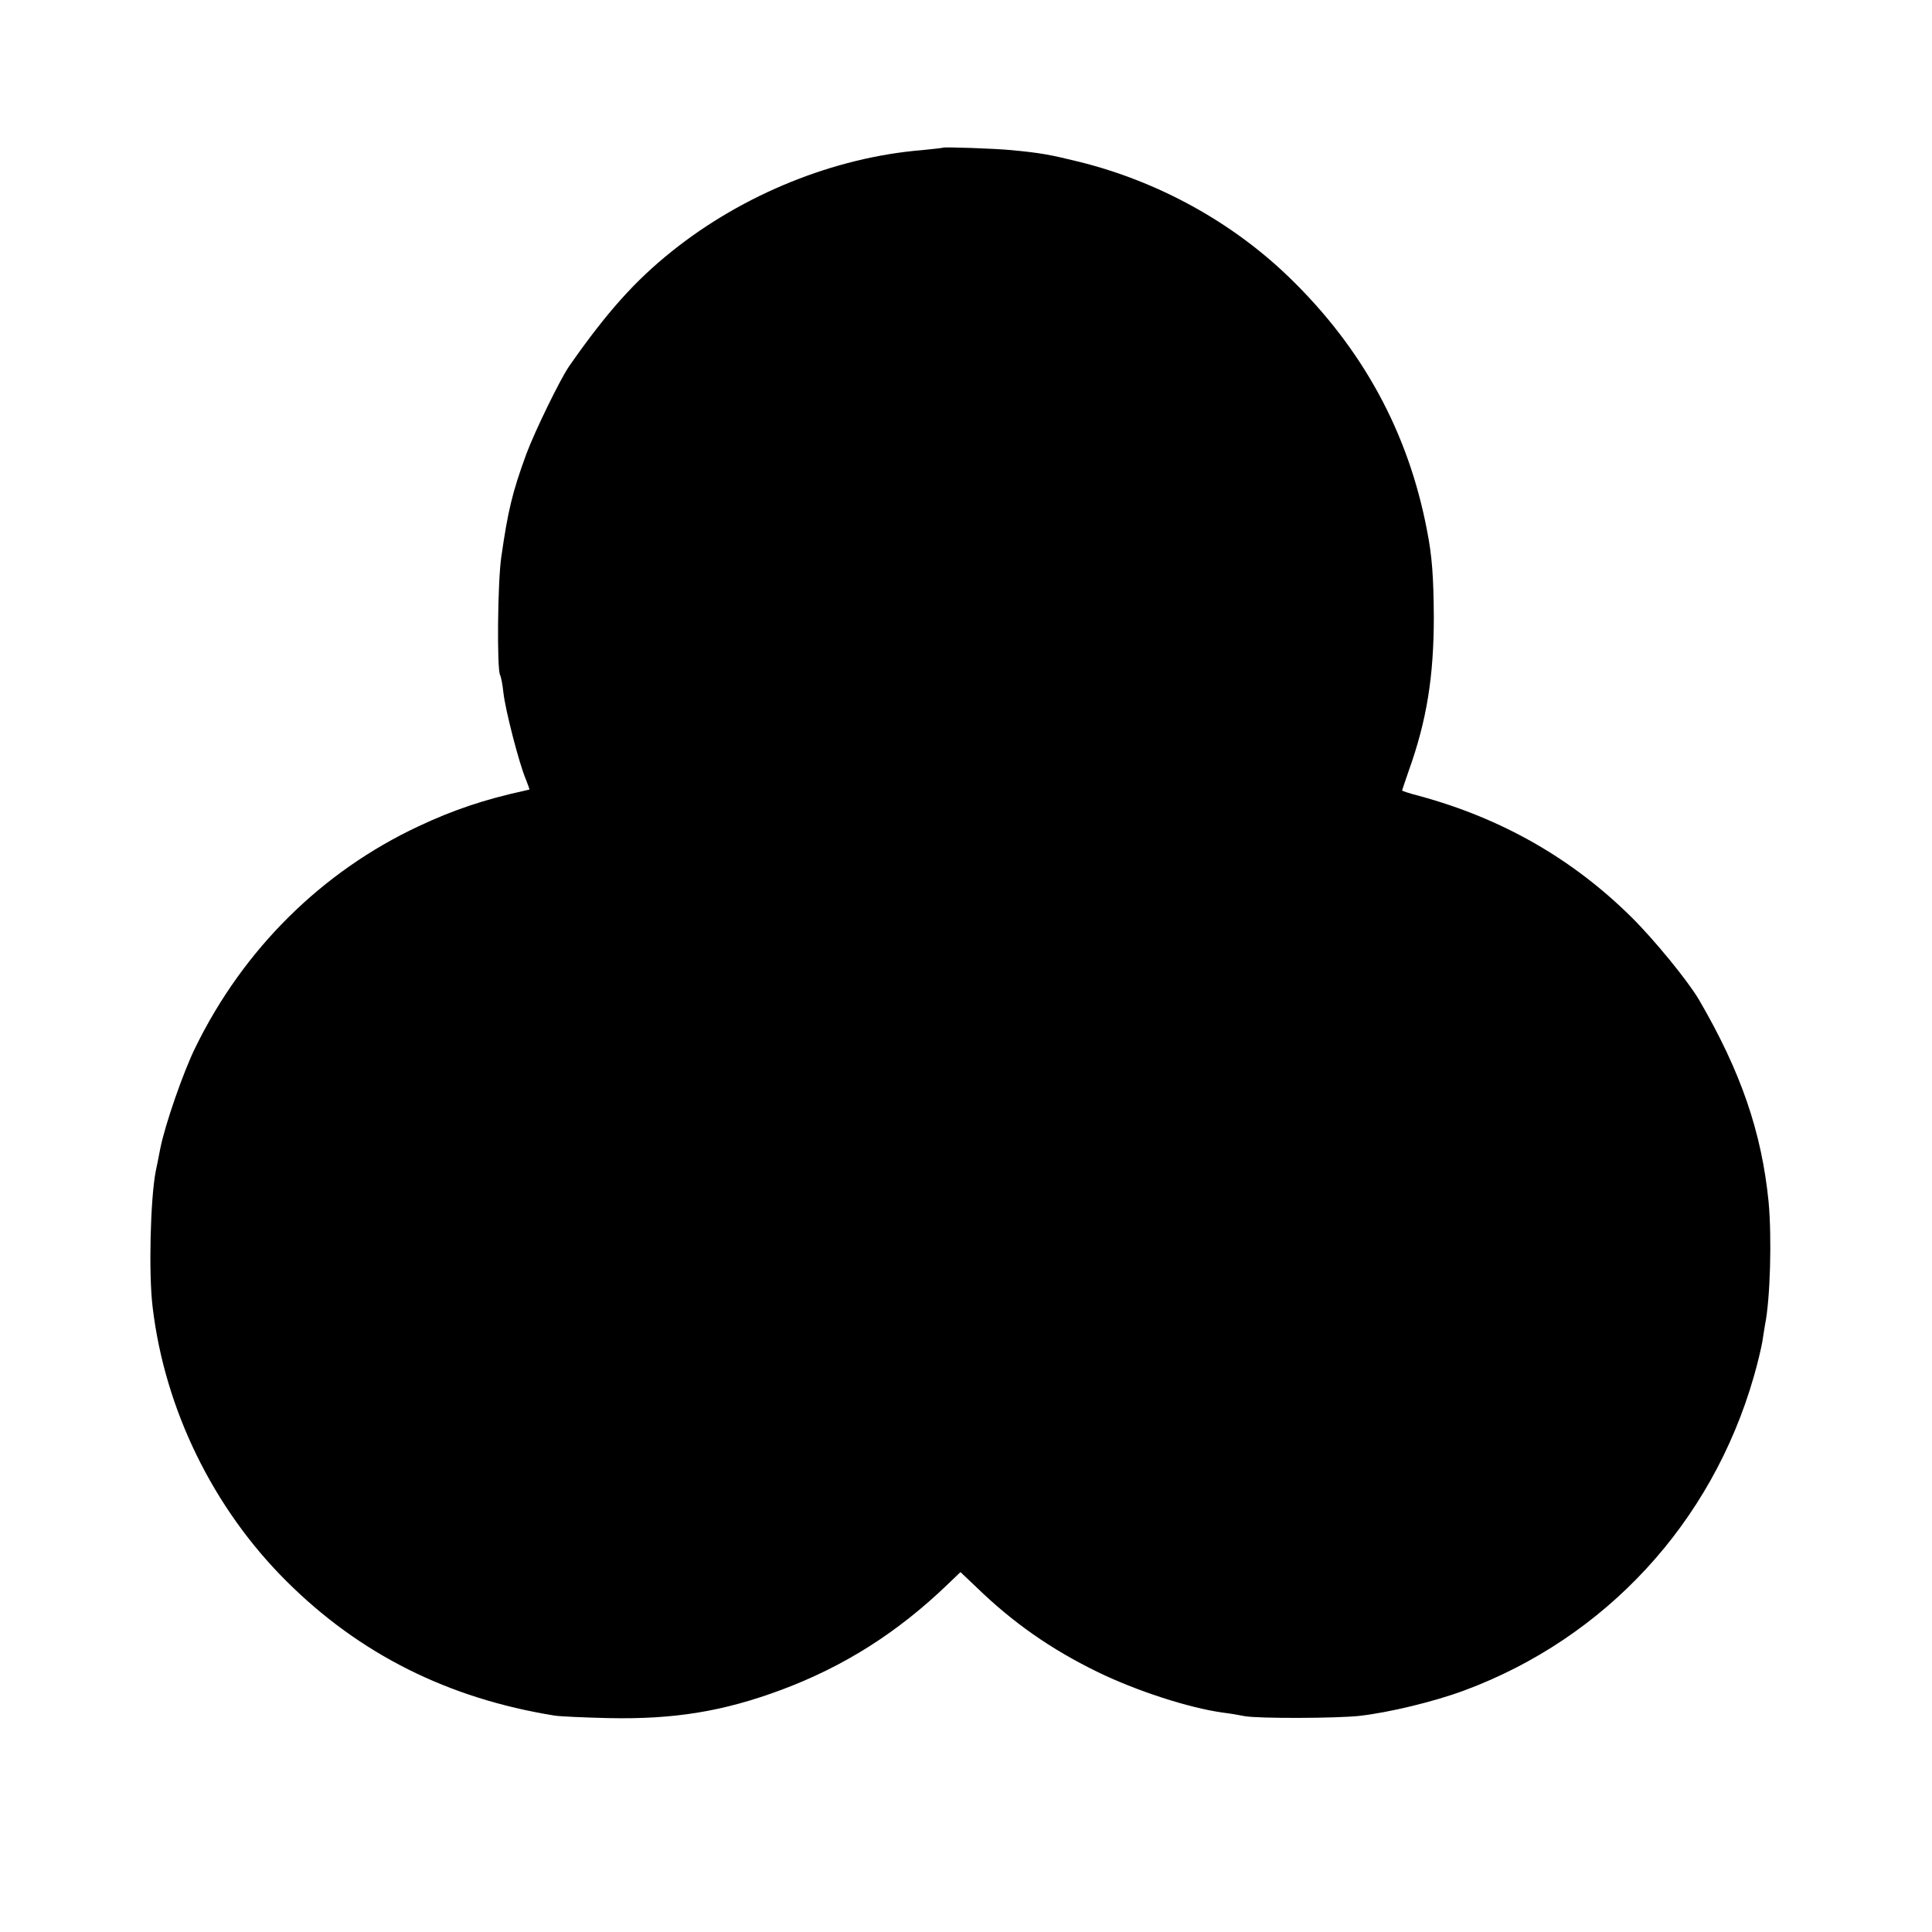
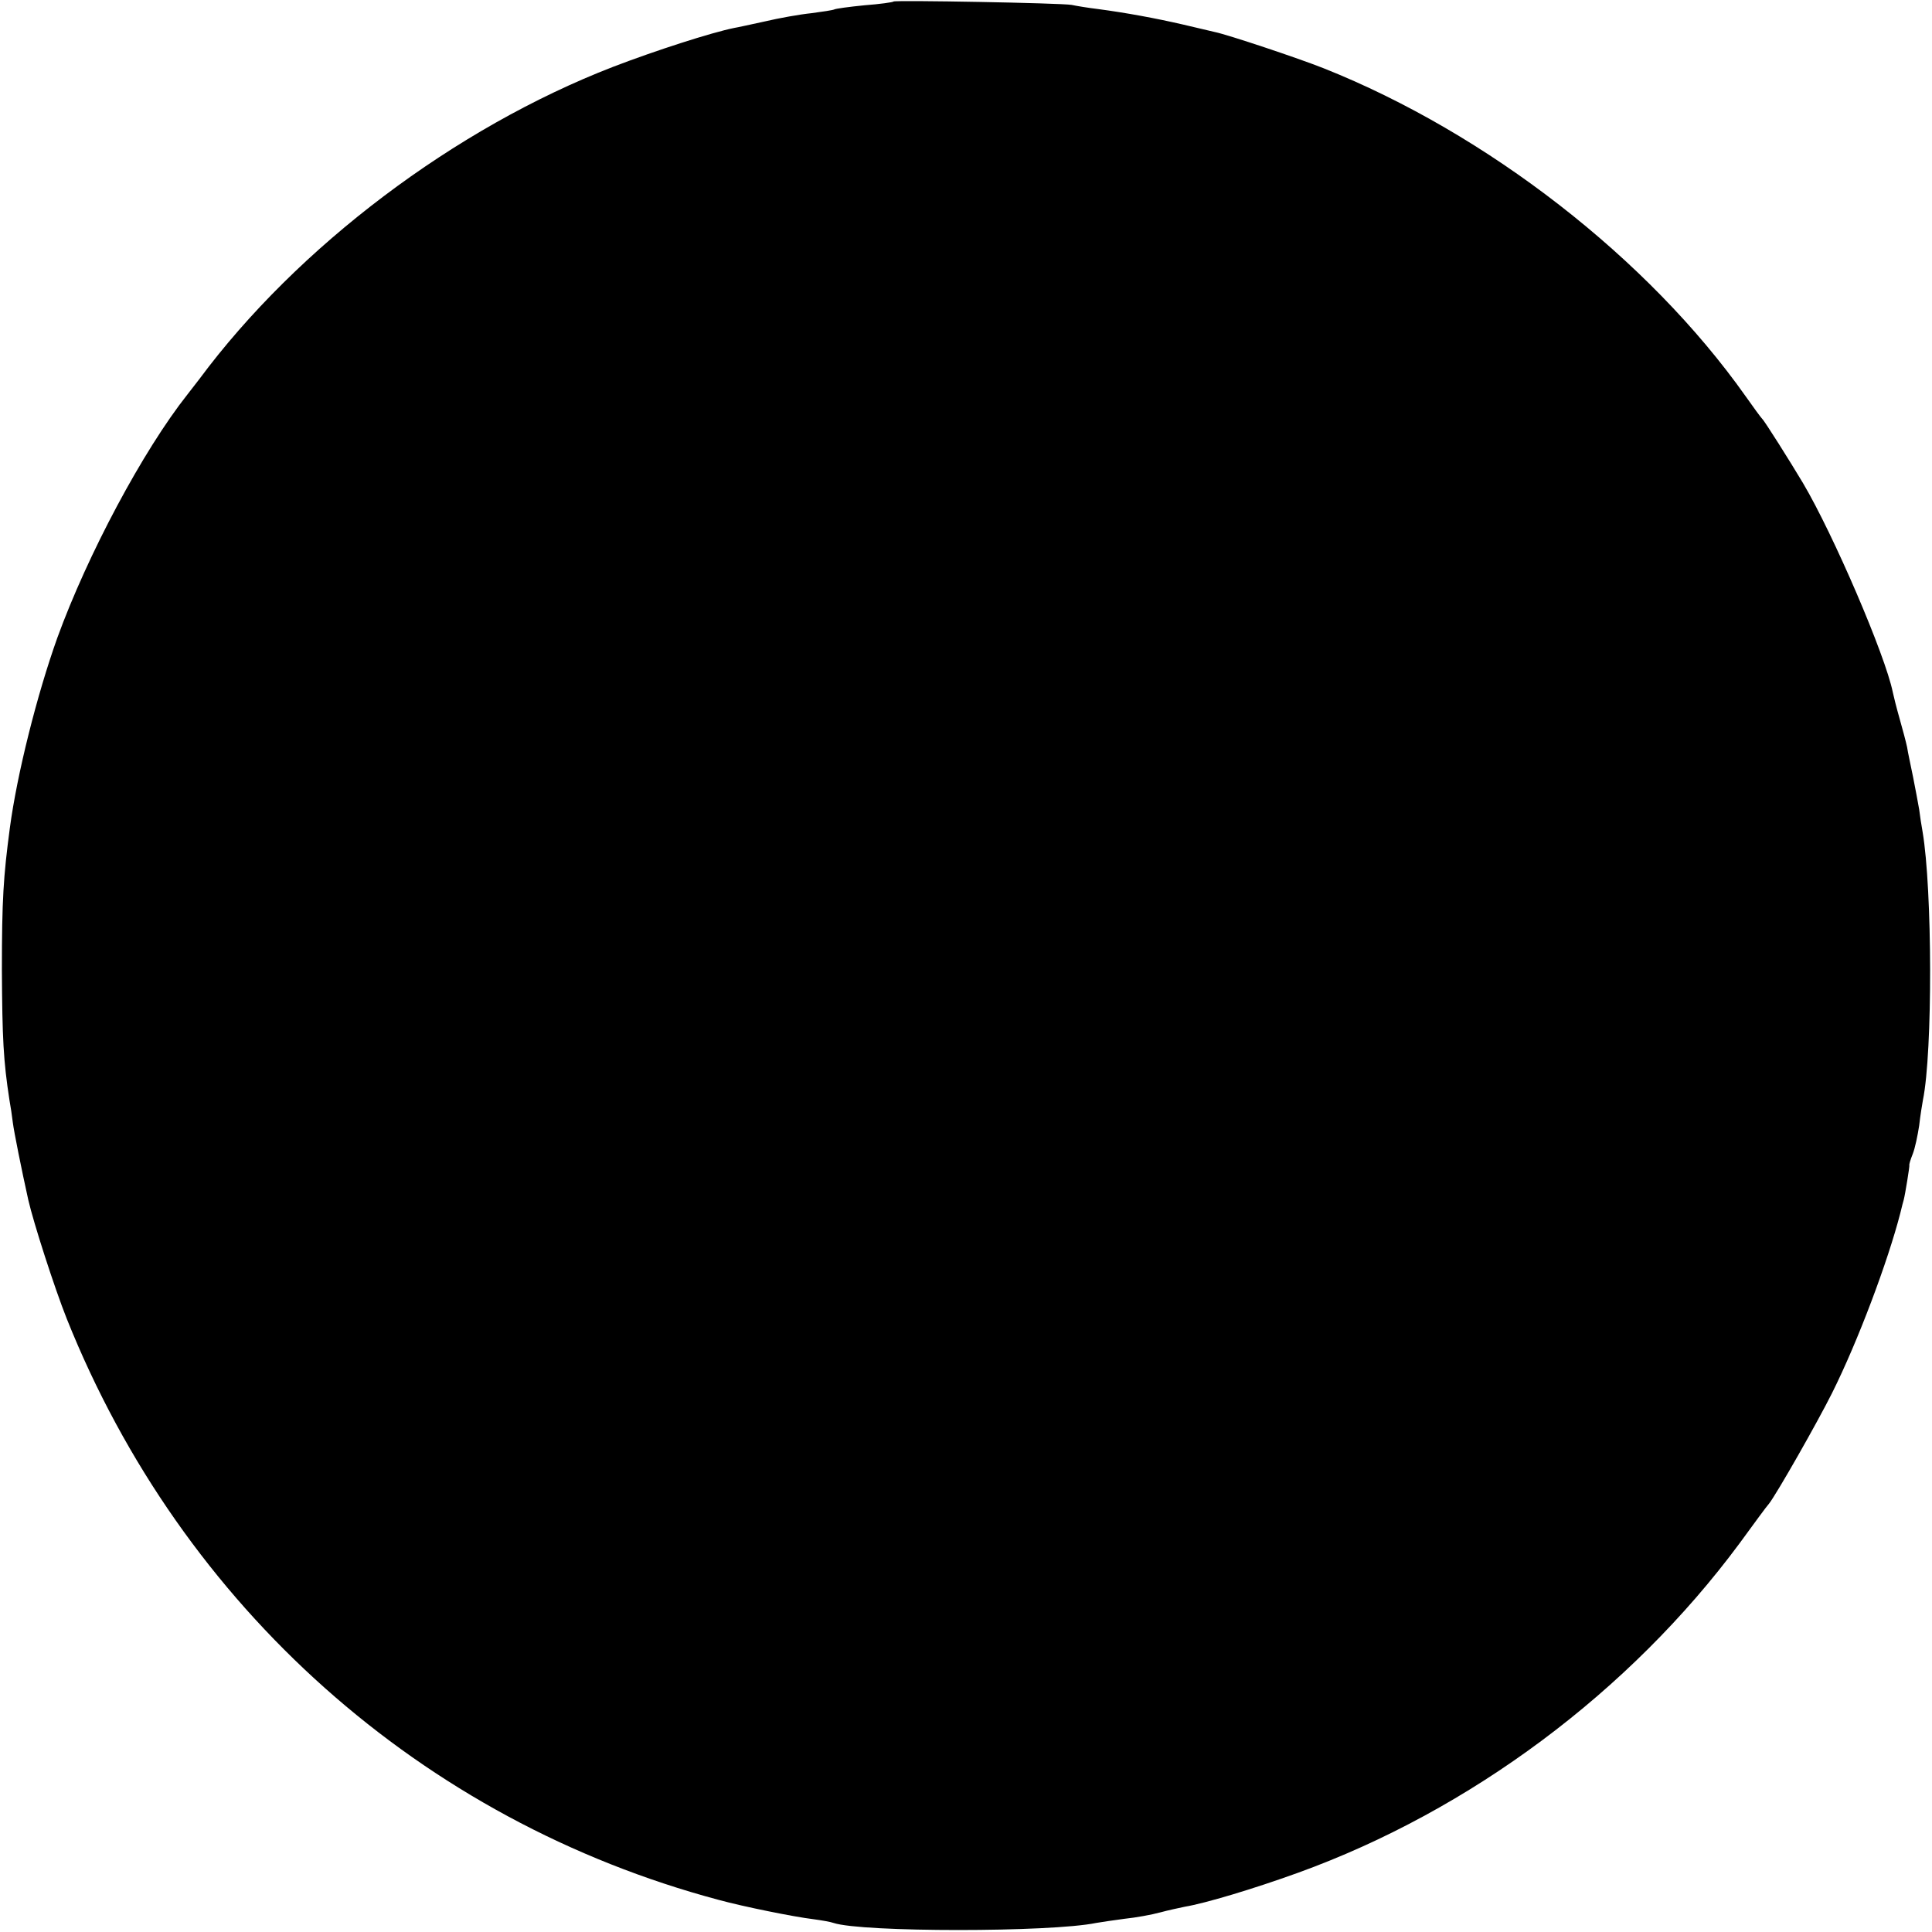
- <svg xmlns="http://www.w3.org/2000/svg" version="1.0" width="700pt" height="700pt" viewBox="0 0 700 700" preserveAspectRatio="xMidYMid meet">
-   <g transform="translate(0,700) scale(0.1,-0.1)" fill="#000000" stroke="none">
-     <path d="M3417 6465 c-1 -1 -36 -5 -77 -9 -317 -26 -648 -160 -905 -366 -134 -107 -237 -222 -373 -417 -33 -48 -125 -237 -155 -318 -51 -139 -67 -207 -91 -375 -13 -91 -16 -405 -4 -426 3 -5 9 -34 12 -64 7 -63 57 -257 81 -313 8 -20 14 -37 13 -38 -2 0 -10 -2 -18 -4 -143 -31 -259 -70 -384 -129 -350 -164 -634 -445 -808 -801 -44 -89 -110 -280 -127 -365 -6 -30 -13 -68 -17 -85 -19 -99 -26 -369 -11 -491 44 -370 219 -729 486 -994 264 -263 585 -424 971 -486 19 -3 107 -7 195 -9 238 -5 415 24 625 102 228 85 422 208 603 382 l47 45 58 -55 c132 -128 269 -224 437 -306 141 -69 332 -131 455 -148 25 -3 61 -9 80 -13 50 -9 332 -8 415 1 107 12 269 51 380 92 512 190 897 607 1049 1136 14 48 27 104 31 126 3 21 8 50 10 63 19 93 25 315 13 445 -25 252 -100 472 -253 734 -41 69 -162 217 -244 298 -214 212 -470 358 -768 439 -35 9 -63 18 -63 20 0 1 11 33 24 71 65 181 91 341 91 558 -1 144 -6 220 -25 315 -68 355 -234 659 -500 916 -207 200 -474 347 -761 418 -106 26 -139 32 -244 42 -61 6 -243 12 -248 9z" />
+ <svg xmlns="http://www.w3.org/2000/svg" version="1.0" width="512pt" height="512pt" viewBox="0 0 512 512" preserveAspectRatio="xMidYMid meet">
+   <g transform="translate(0,512) scale(0.1,-0.1)" fill="#000000" stroke="none">
+     <path d="M2368 5116 c-1 -2 -37 -7 -77 -10 -41 -4 -77 -9 -80 -11 -4 -2 -31 -6 -61 -10 -30 -3 -86 -13 -124 -22 -37 -8 -73 -16 -80 -17 -60 -12 -209 -60 -321 -103 -419 -162 -836 -476 -1097 -828 -4 -5 -18 -23 -31 -40 -118 -149 -265 -425 -345 -645 -54 -151 -107 -362 -126 -505 -17 -128 -21 -190 -21 -375 1 -183 4 -241 20 -345 3 -16 7 -43 9 -60 3 -24 23 -124 41 -205 14 -61 69 -232 102 -315 306 -765 941 -1330 1728 -1540 66 -18 200 -45 250 -51 22 -3 46 -7 54 -10 75 -25 575 -25 696 0 11 2 45 7 75 11 30 3 73 11 95 17 22 6 51 12 65 15 54 9 181 47 300 90 456 165 879 480 1170 873 38 52 73 100 78 105 21 27 128 215 167 293 69 138 148 349 181 477 4 17 8 32 9 35 4 15 16 90 15 92 -1 2 3 15 9 30 6 15 13 49 17 75 3 27 8 57 10 68 26 127 25 558 -1 711 -3 16 -7 43 -9 59 -3 17 -10 55 -16 85 -6 30 -14 66 -16 80 -3 14 -12 48 -20 76 -8 28 -16 60 -18 70 -20 98 -157 417 -238 554 -34 57 -102 165 -108 170 -3 3 -23 30 -44 60 -258 365 -686 697 -1118 869 -68 27 -254 89 -288 96 -8 2 -46 11 -85 20 -74 17 -150 31 -225 41 -25 3 -56 8 -70 11 -28 5 -466 13 -472 9z" />
  </g>
</svg>
